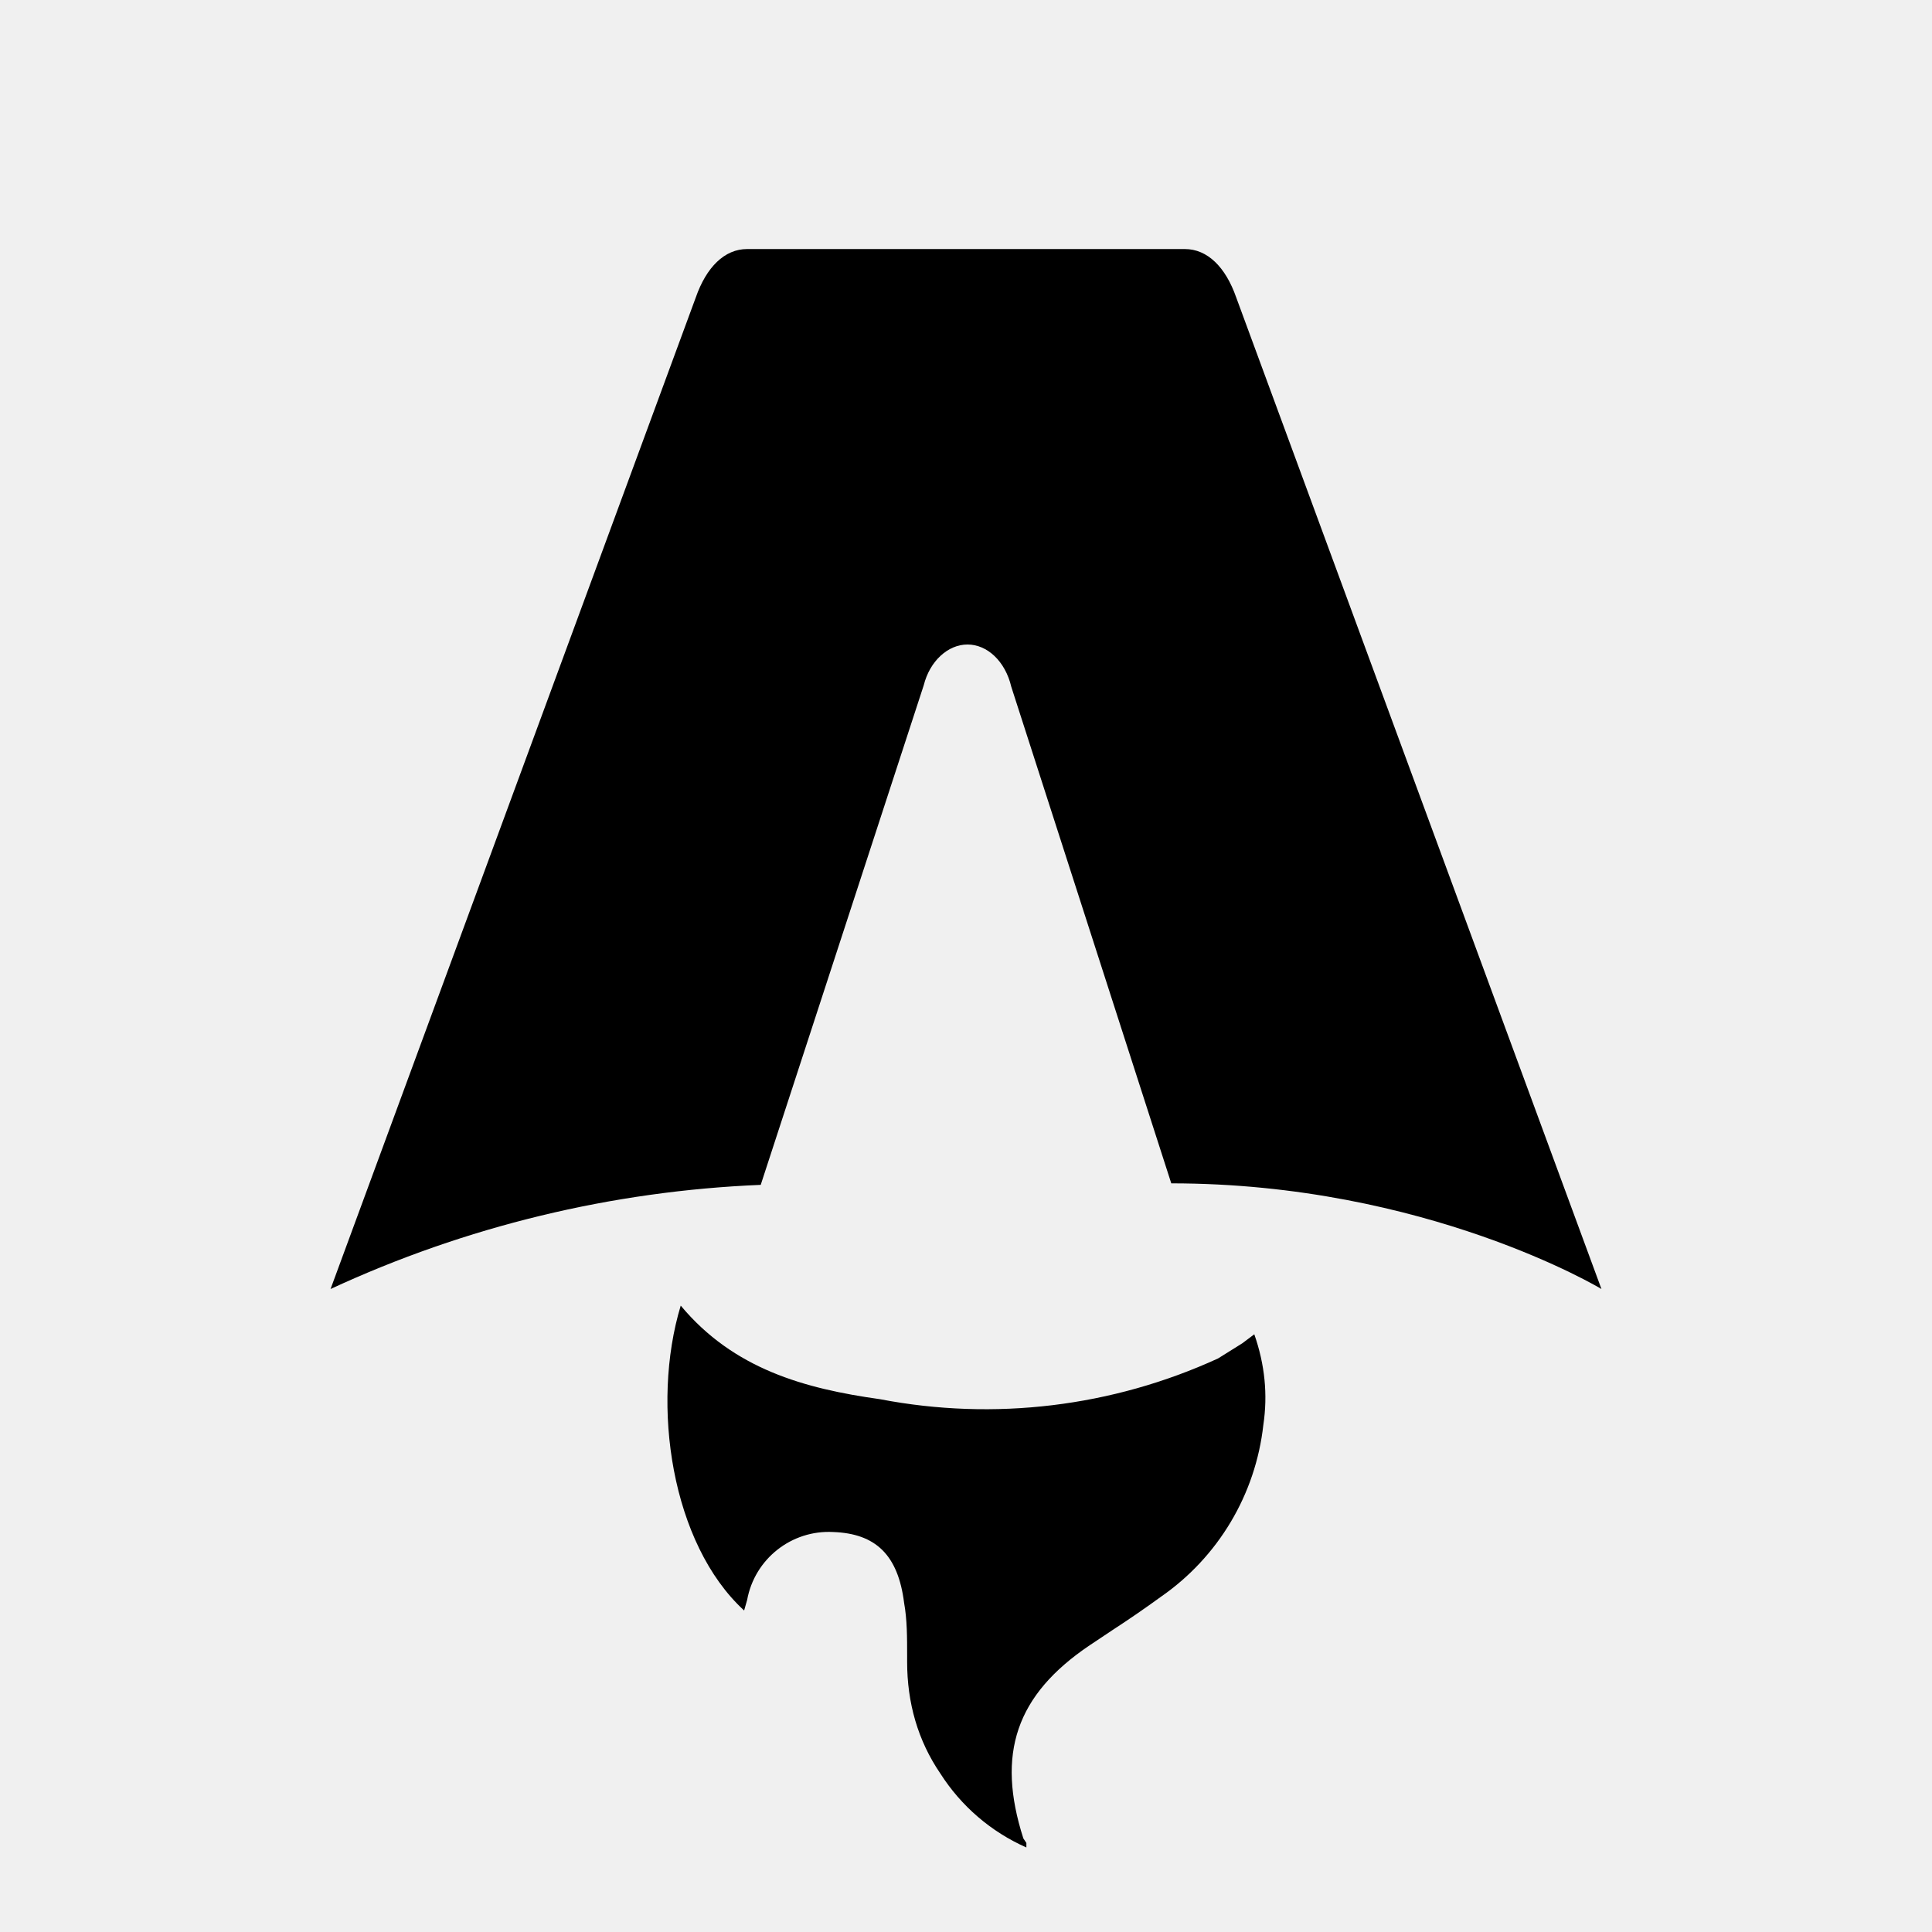
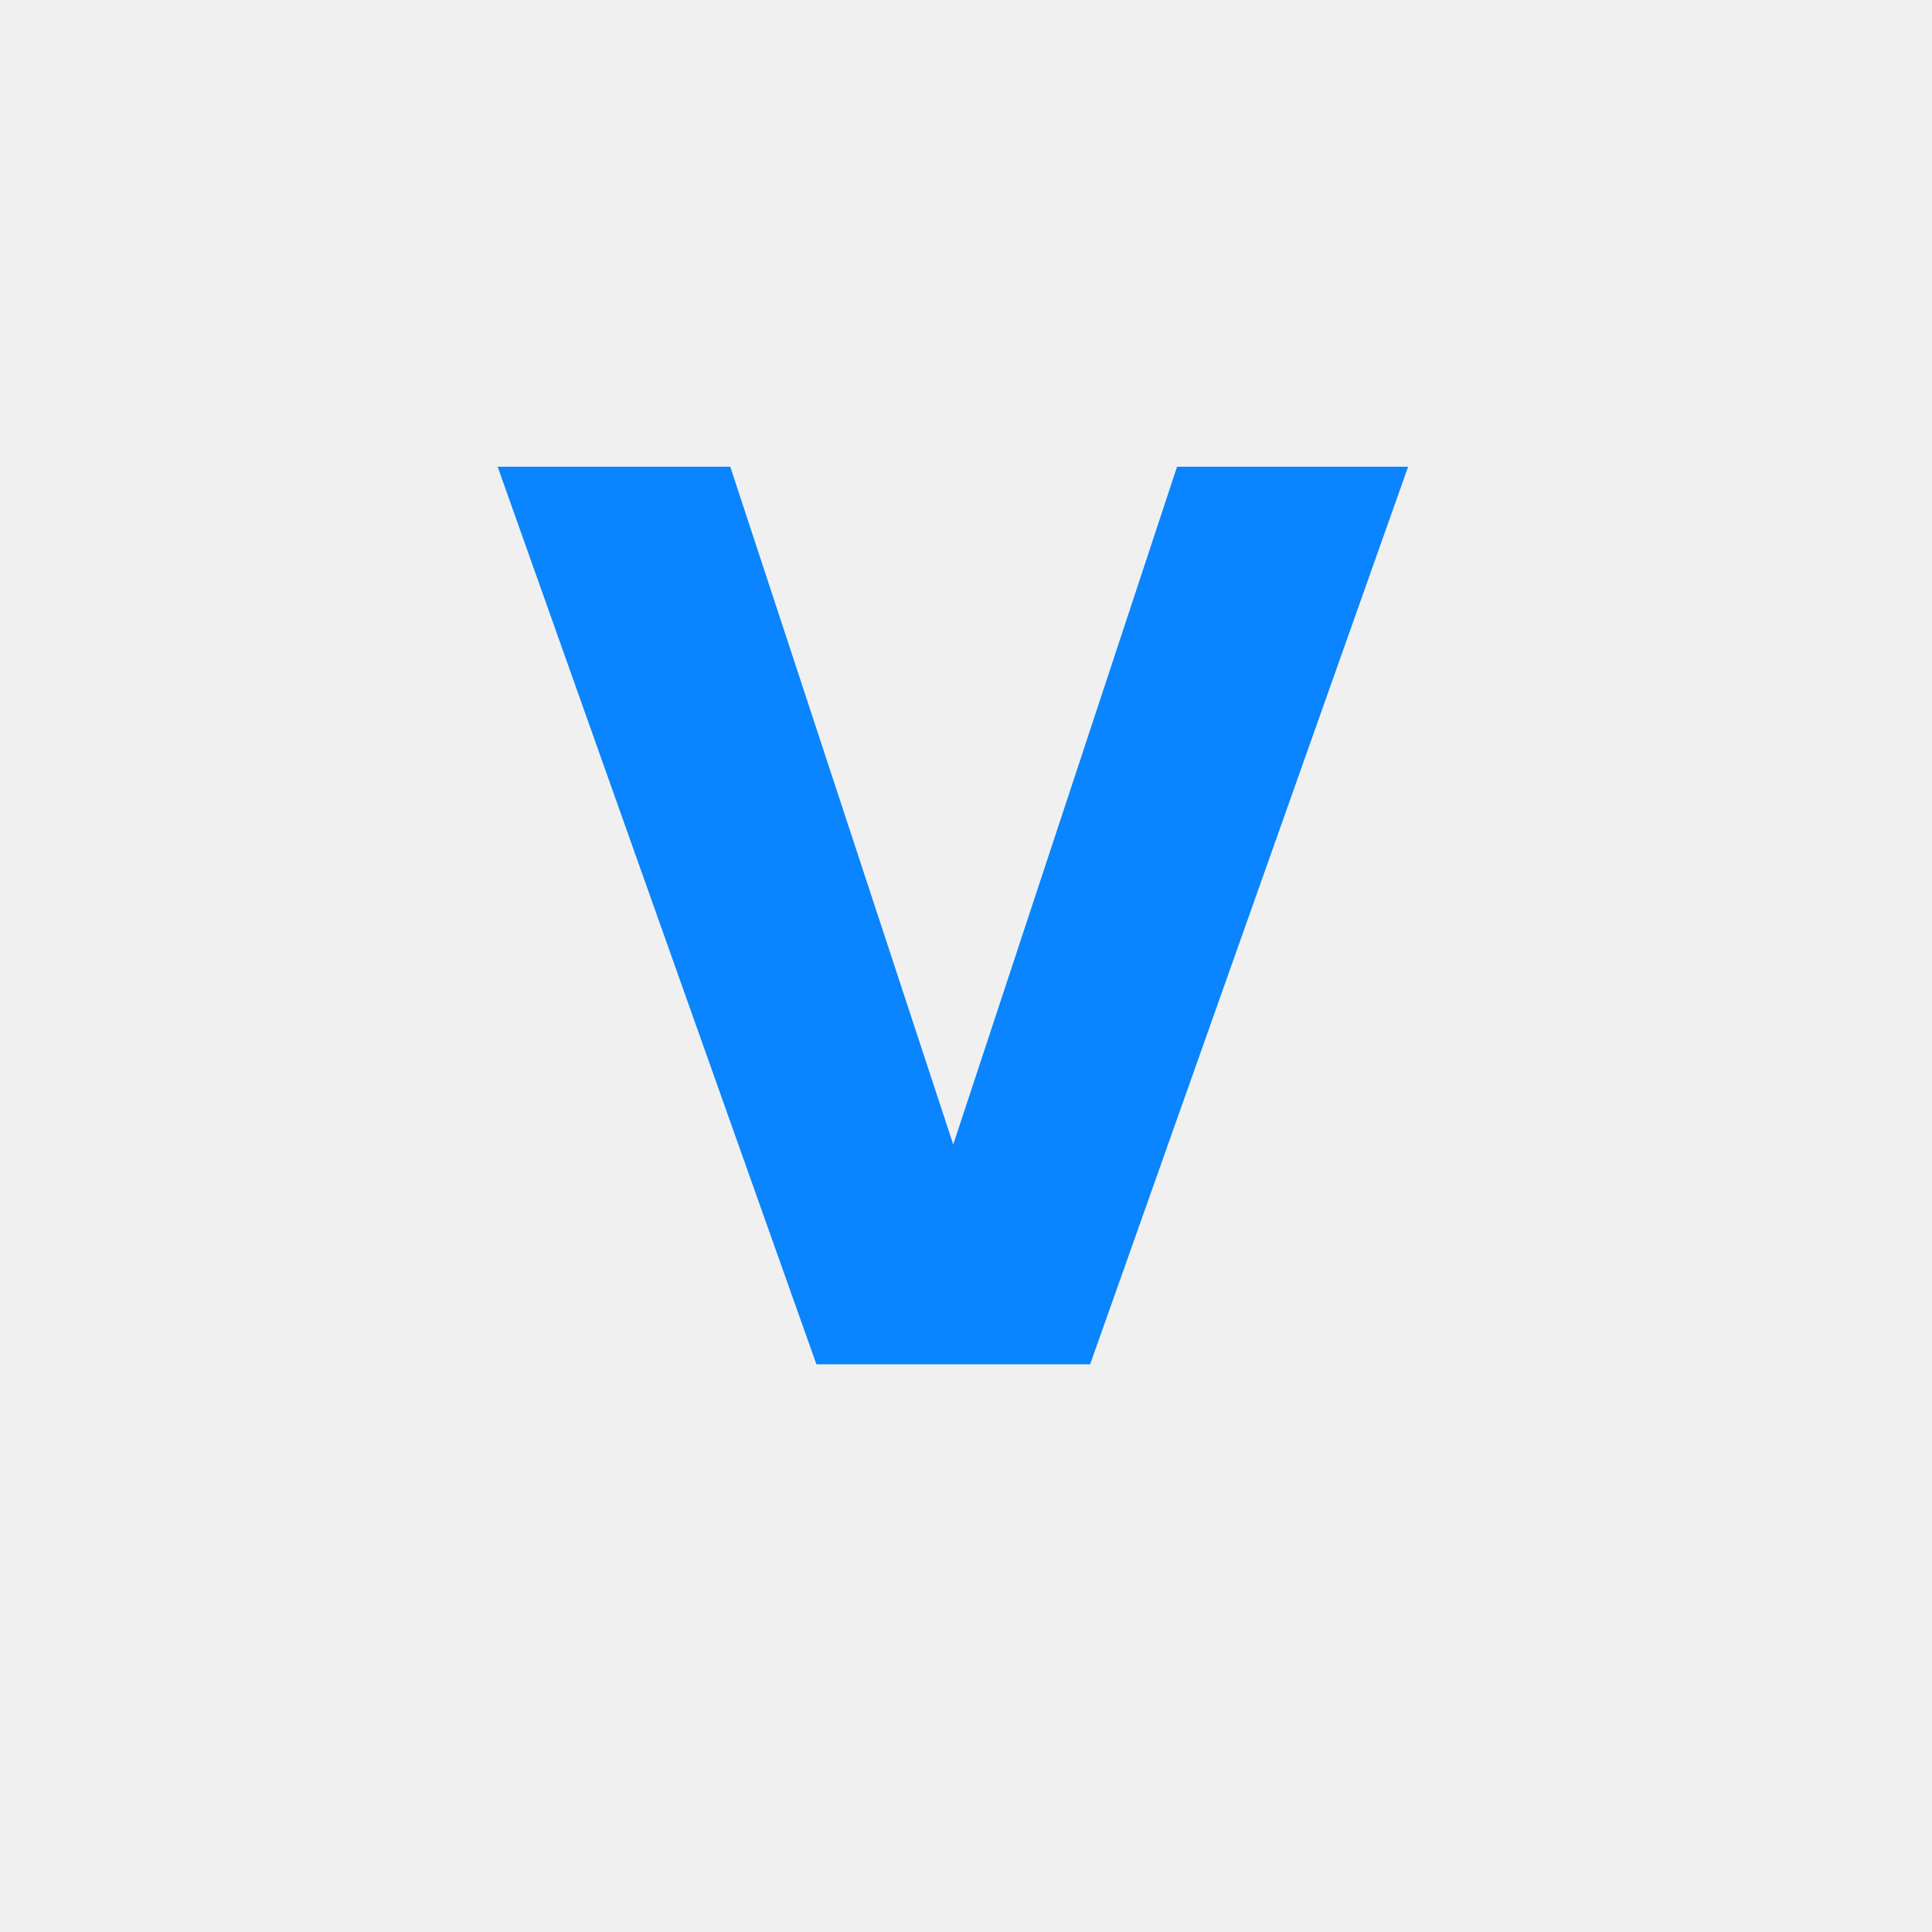
- <svg xmlns="http://www.w3.org/2000/svg" fill="none" viewBox="0 0 128 128">
-   <path d="M50.4 78.5a75.1 75.1 0 0 0-28.5 6.9l24.2-65.7c.7-2 1.9-3.2 3.4-3.2h29c1.5 0 2.7 1.2 3.4 3.2l24.2 65.7s-11.6-7-28.5-7L67 45.5c-.4-1.7-1.6-2.8-2.9-2.8-1.3 0-2.5 1.1-2.9 2.7L50.4 78.5Zm-1.1 28.2Zm-4.2-20.2c-2 6.6-.6 15.8 4.2 20.2a17.5 17.5 0 0 1 .2-.7 5.5 5.5 0 0 1 5.7-4.5c2.8.1 4.3 1.5 4.7 4.7.2 1.1.2 2.3.2 3.5v.4c0 2.7.7 5.2 2.2 7.4a13 13 0 0 0 5.7 4.9v-.3l-.2-.3c-1.8-5.6-.5-9.5 4.4-12.8l1.5-1a73 73 0 0 0 3.2-2.2 16 16 0 0 0 6.8-11.4c.3-2 .1-4-.6-6l-.8.6-1.6 1a37 37 0 0 1-22.4 2.7c-5-.7-9.7-2-13.2-6.2Z" />
-   <style>
-         path { fill: #000; }
-         @media (prefers-color-scheme: dark) {
-             path { fill: #FFF; }
-         }
-     </style>
+ <svg xmlns="http://www.w3.org/2000/svg" width="50" zoomAndPan="magnify" viewBox="0 0 37.5 37.5" height="50" preserveAspectRatio="xMidYMid meet" version="1.0">
+   <defs>
+     <g />
+     <clipPath id="4003327ea8">
+       <path d="M 0.238 8 L 19 8 L 19 26 L 0.238 26 Z M 0.238 8 " clip-rule="nonzero" />
+     </clipPath>
+     <clipPath id="704e548abd">
+       <rect x="0" width="20" y="0" height="35" />
+     </clipPath>
+   </defs>
+   <g transform="matrix(1, 0, 0, 1, 9, 1)">
+     <g clip-path="url(#704e548abd)">
+       <g clip-path="url(#4003327ea8)">
+         <g fill="#0a84ff" fill-opacity="1">
+           <g transform="translate(0.440349, 25.48075)">
+             <g>
+               <path d="M 17.891 -17.422 L 11.719 0 L 6.406 0 L 0.219 -17.422 L 4.734 -17.422 L 9.062 -4.266 L 13.406 -17.422 Z M 17.891 -17.422 " />
+             </g>
+           </g>
+         </g>
+       </g>
+     </g>
+   </g>
</svg>
